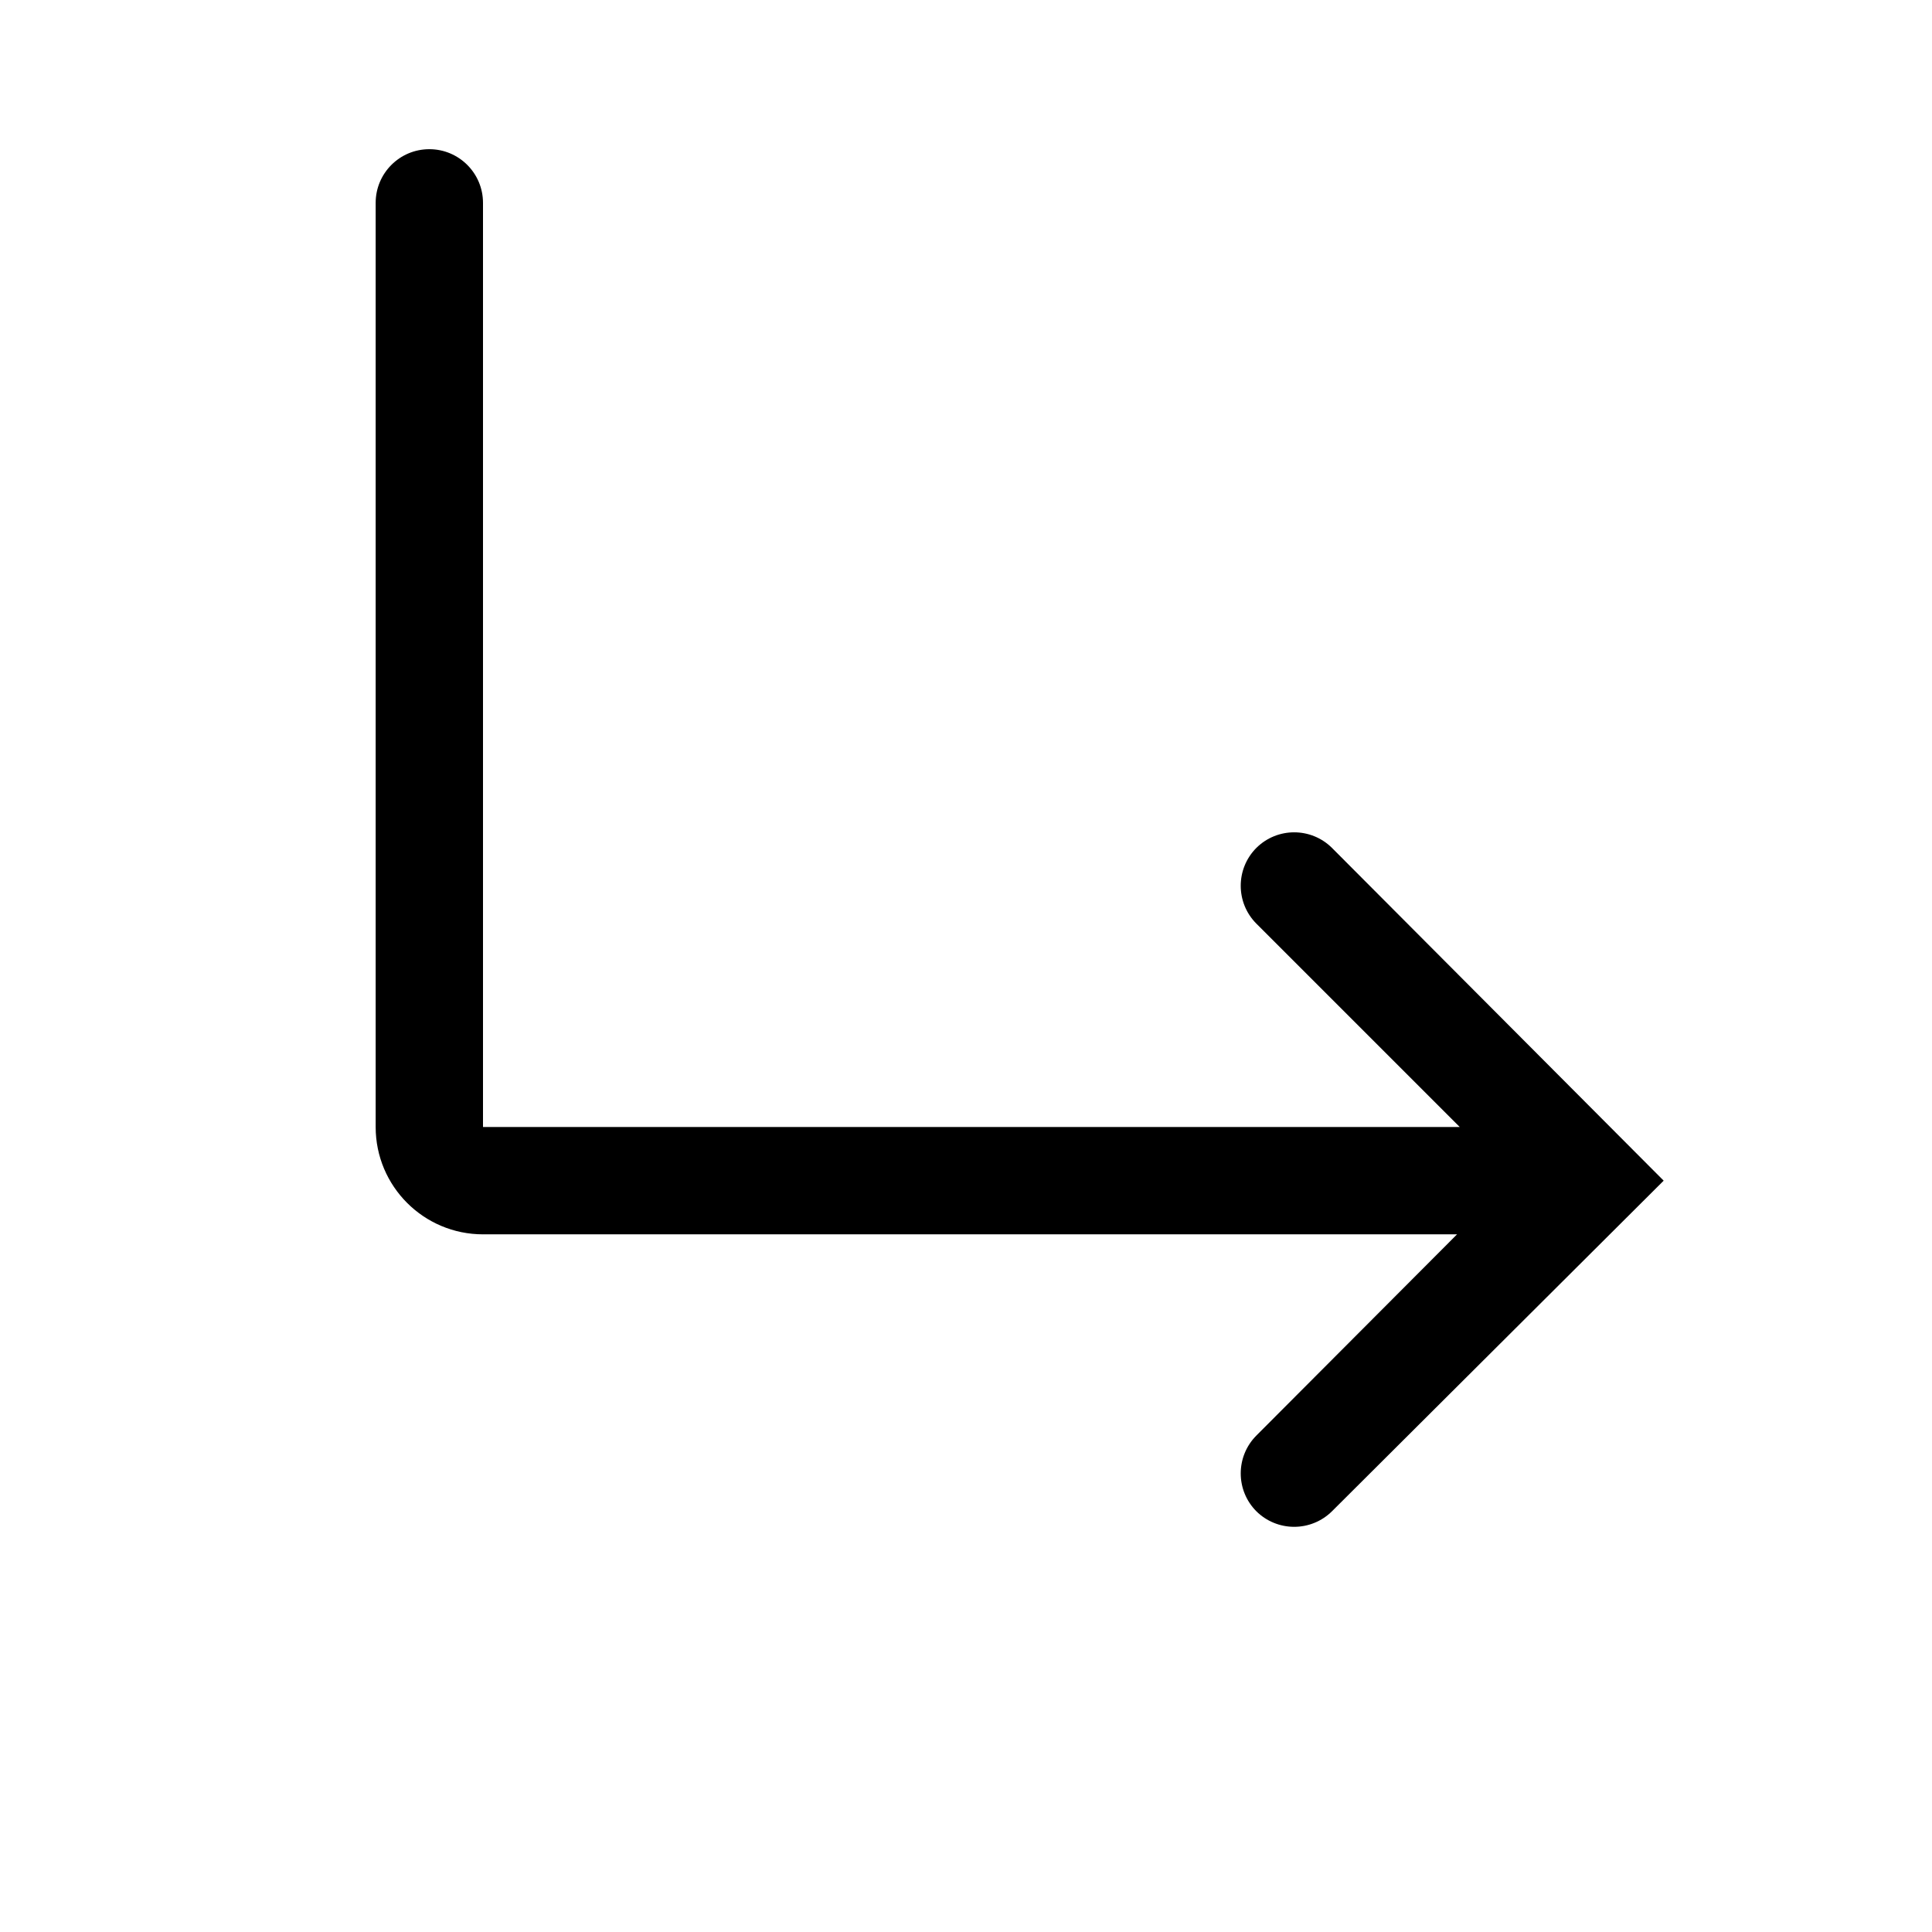
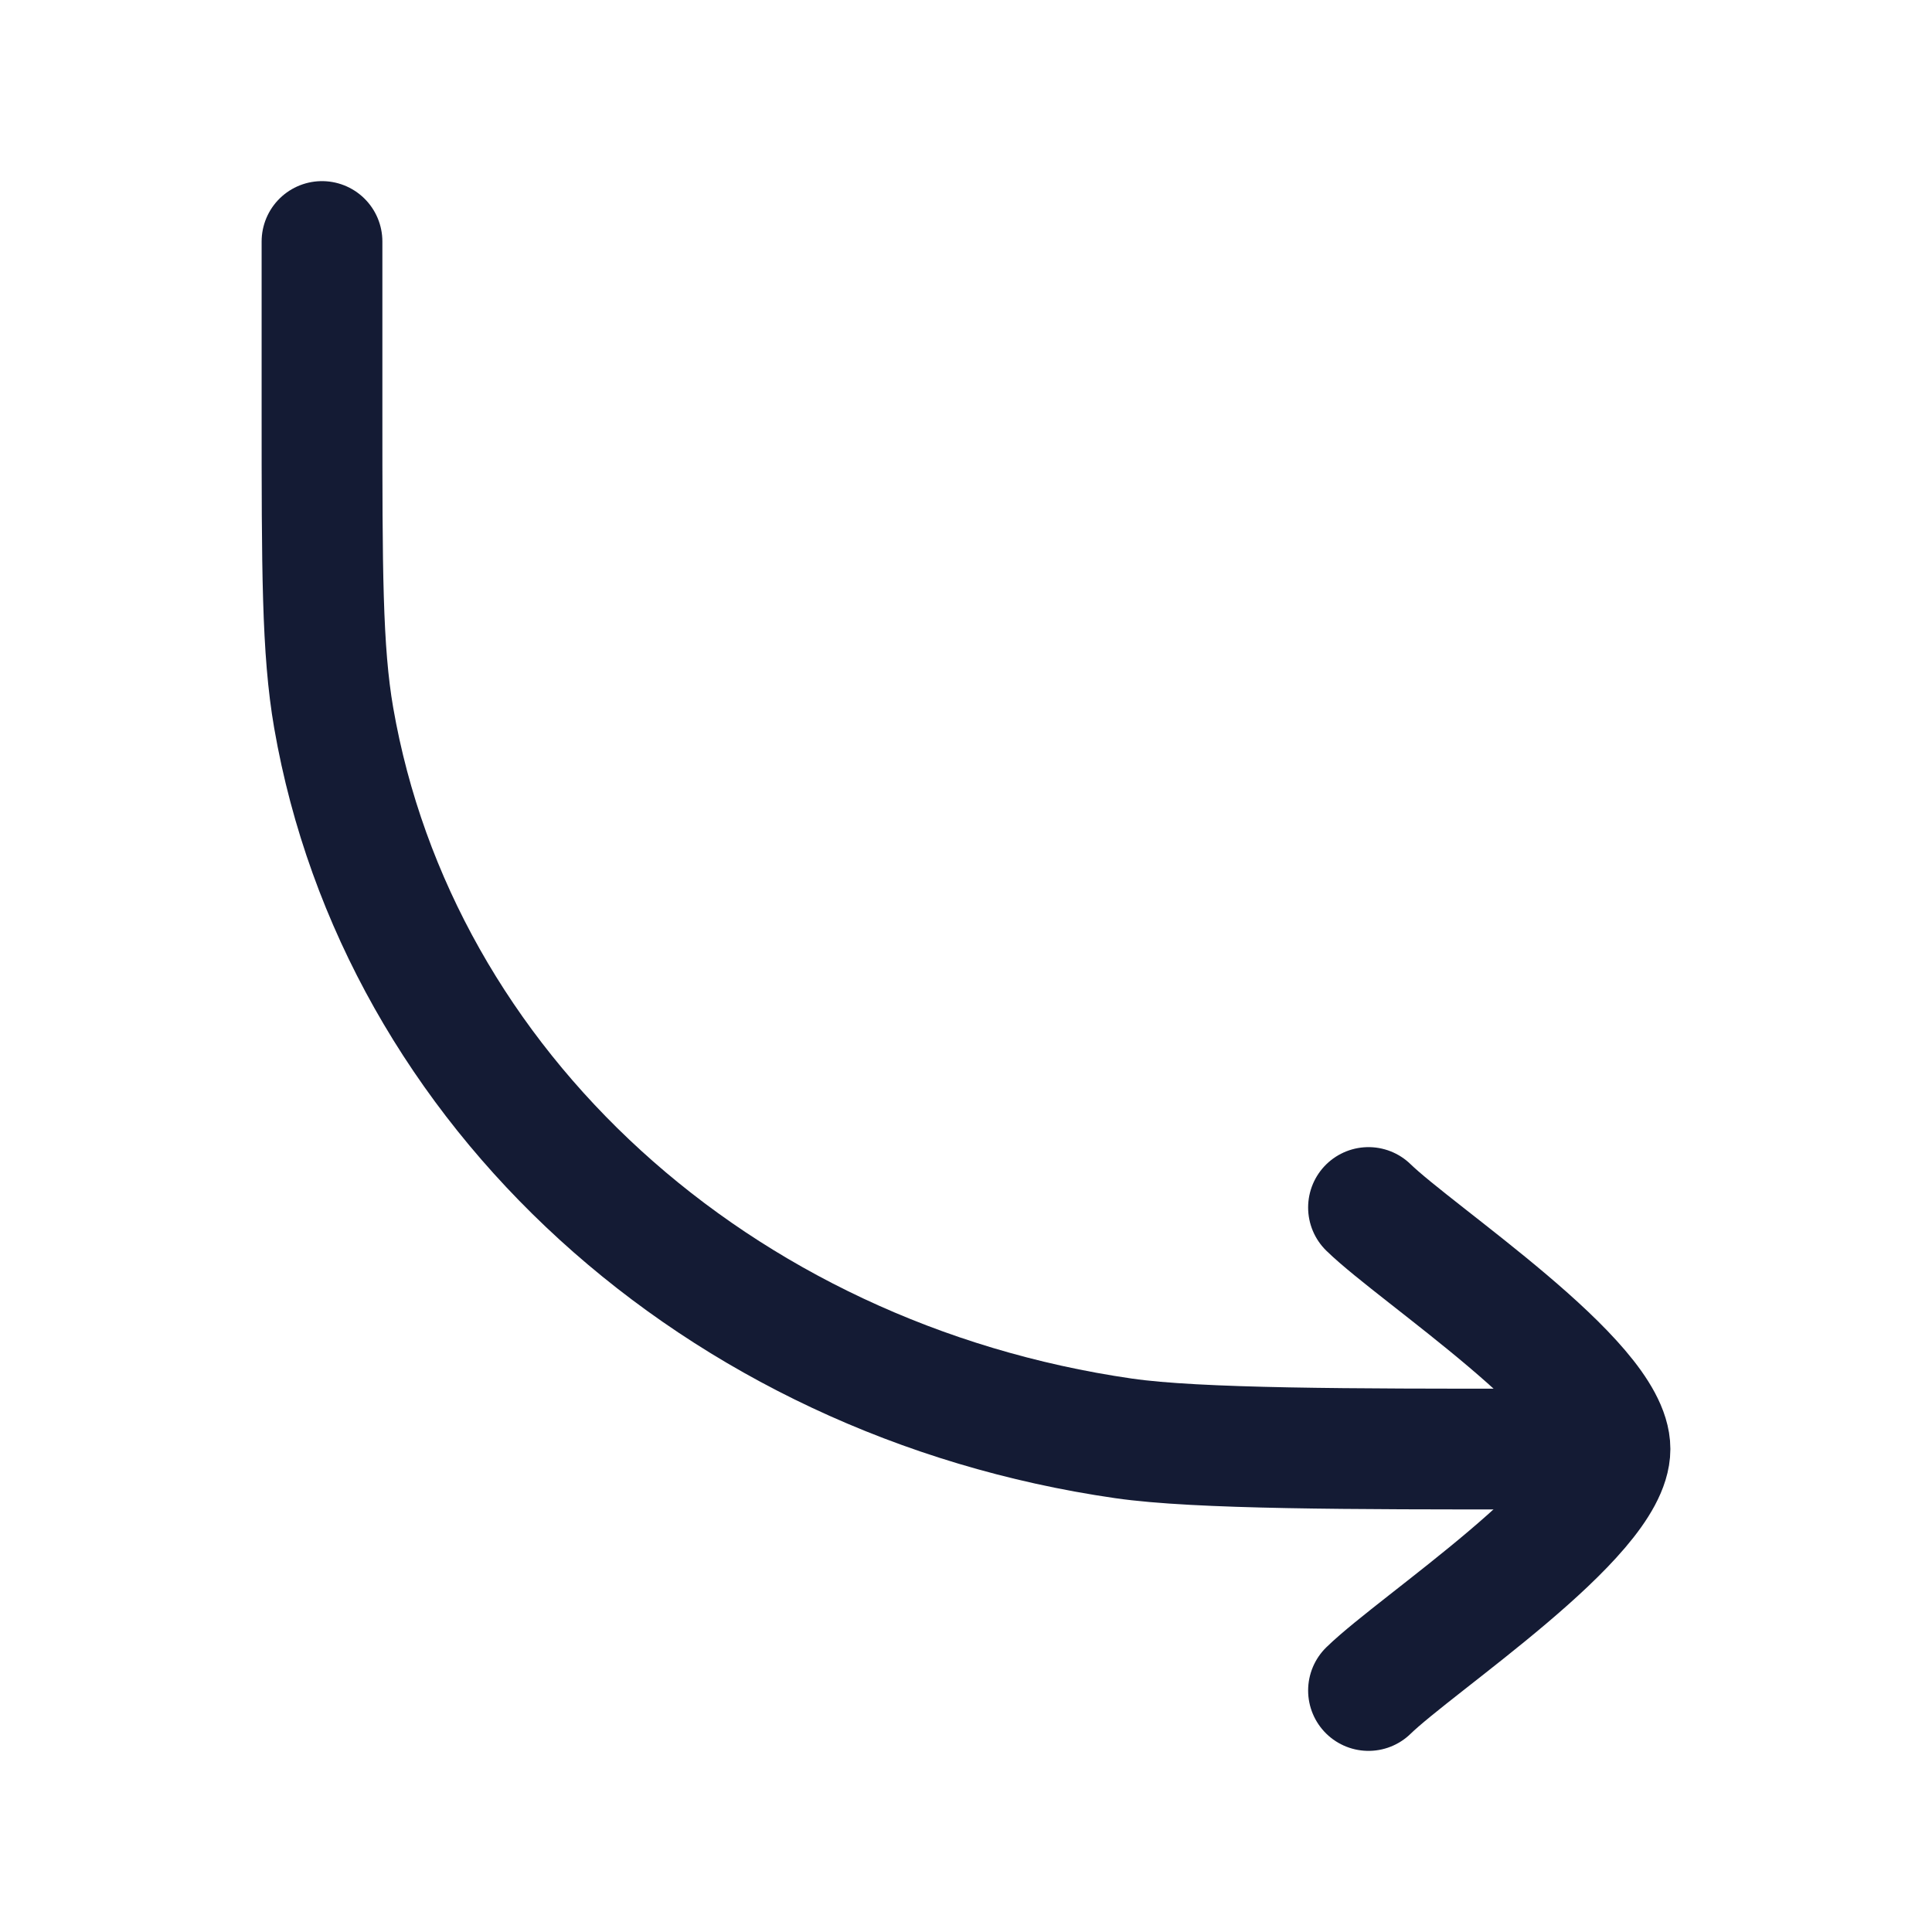
- <svg xmlns="http://www.w3.org/2000/svg" width="36" height="36" viewBox="0 0 36 36">
-   <path fill="currentColor" d="M24.82 15.8a1 1 0 0 0-1.41 0a1 1 0 0 0 0 1.41L27.2 21H9V3.78a1 1 0 1 0-2 0V21a2 2 0 0 0 2 2h18.15l-3.74 3.75a1 1 0 0 0 0 1.41a1 1 0 0 0 .7.29a1 1 0 0 0 .71-.29L31 22Z" class="clr-i-outline clr-i-outline-path-1" />
-   <path fill="none" d="M0 0h36v36H0z" />
+ <svg xmlns="http://www.w3.org/2000/svg" fill="none" height="24" viewBox="0 0 24 24" width="24">
+   <g stroke="#141b34" stroke-linecap="round" stroke-linejoin="round" stroke-width="1.5">
+     <path d="m4 3v2.077c0 2.001 0 3.001.145 3.839.8 4.608 4.761 8.222 9.812 8.952.917.133 2.849.133 5.043.133" />
+     <path d="m17 21c.607-.59 3-2.16 3-3s-2.393-2.41-3-3" />
+   </g>
</svg>
